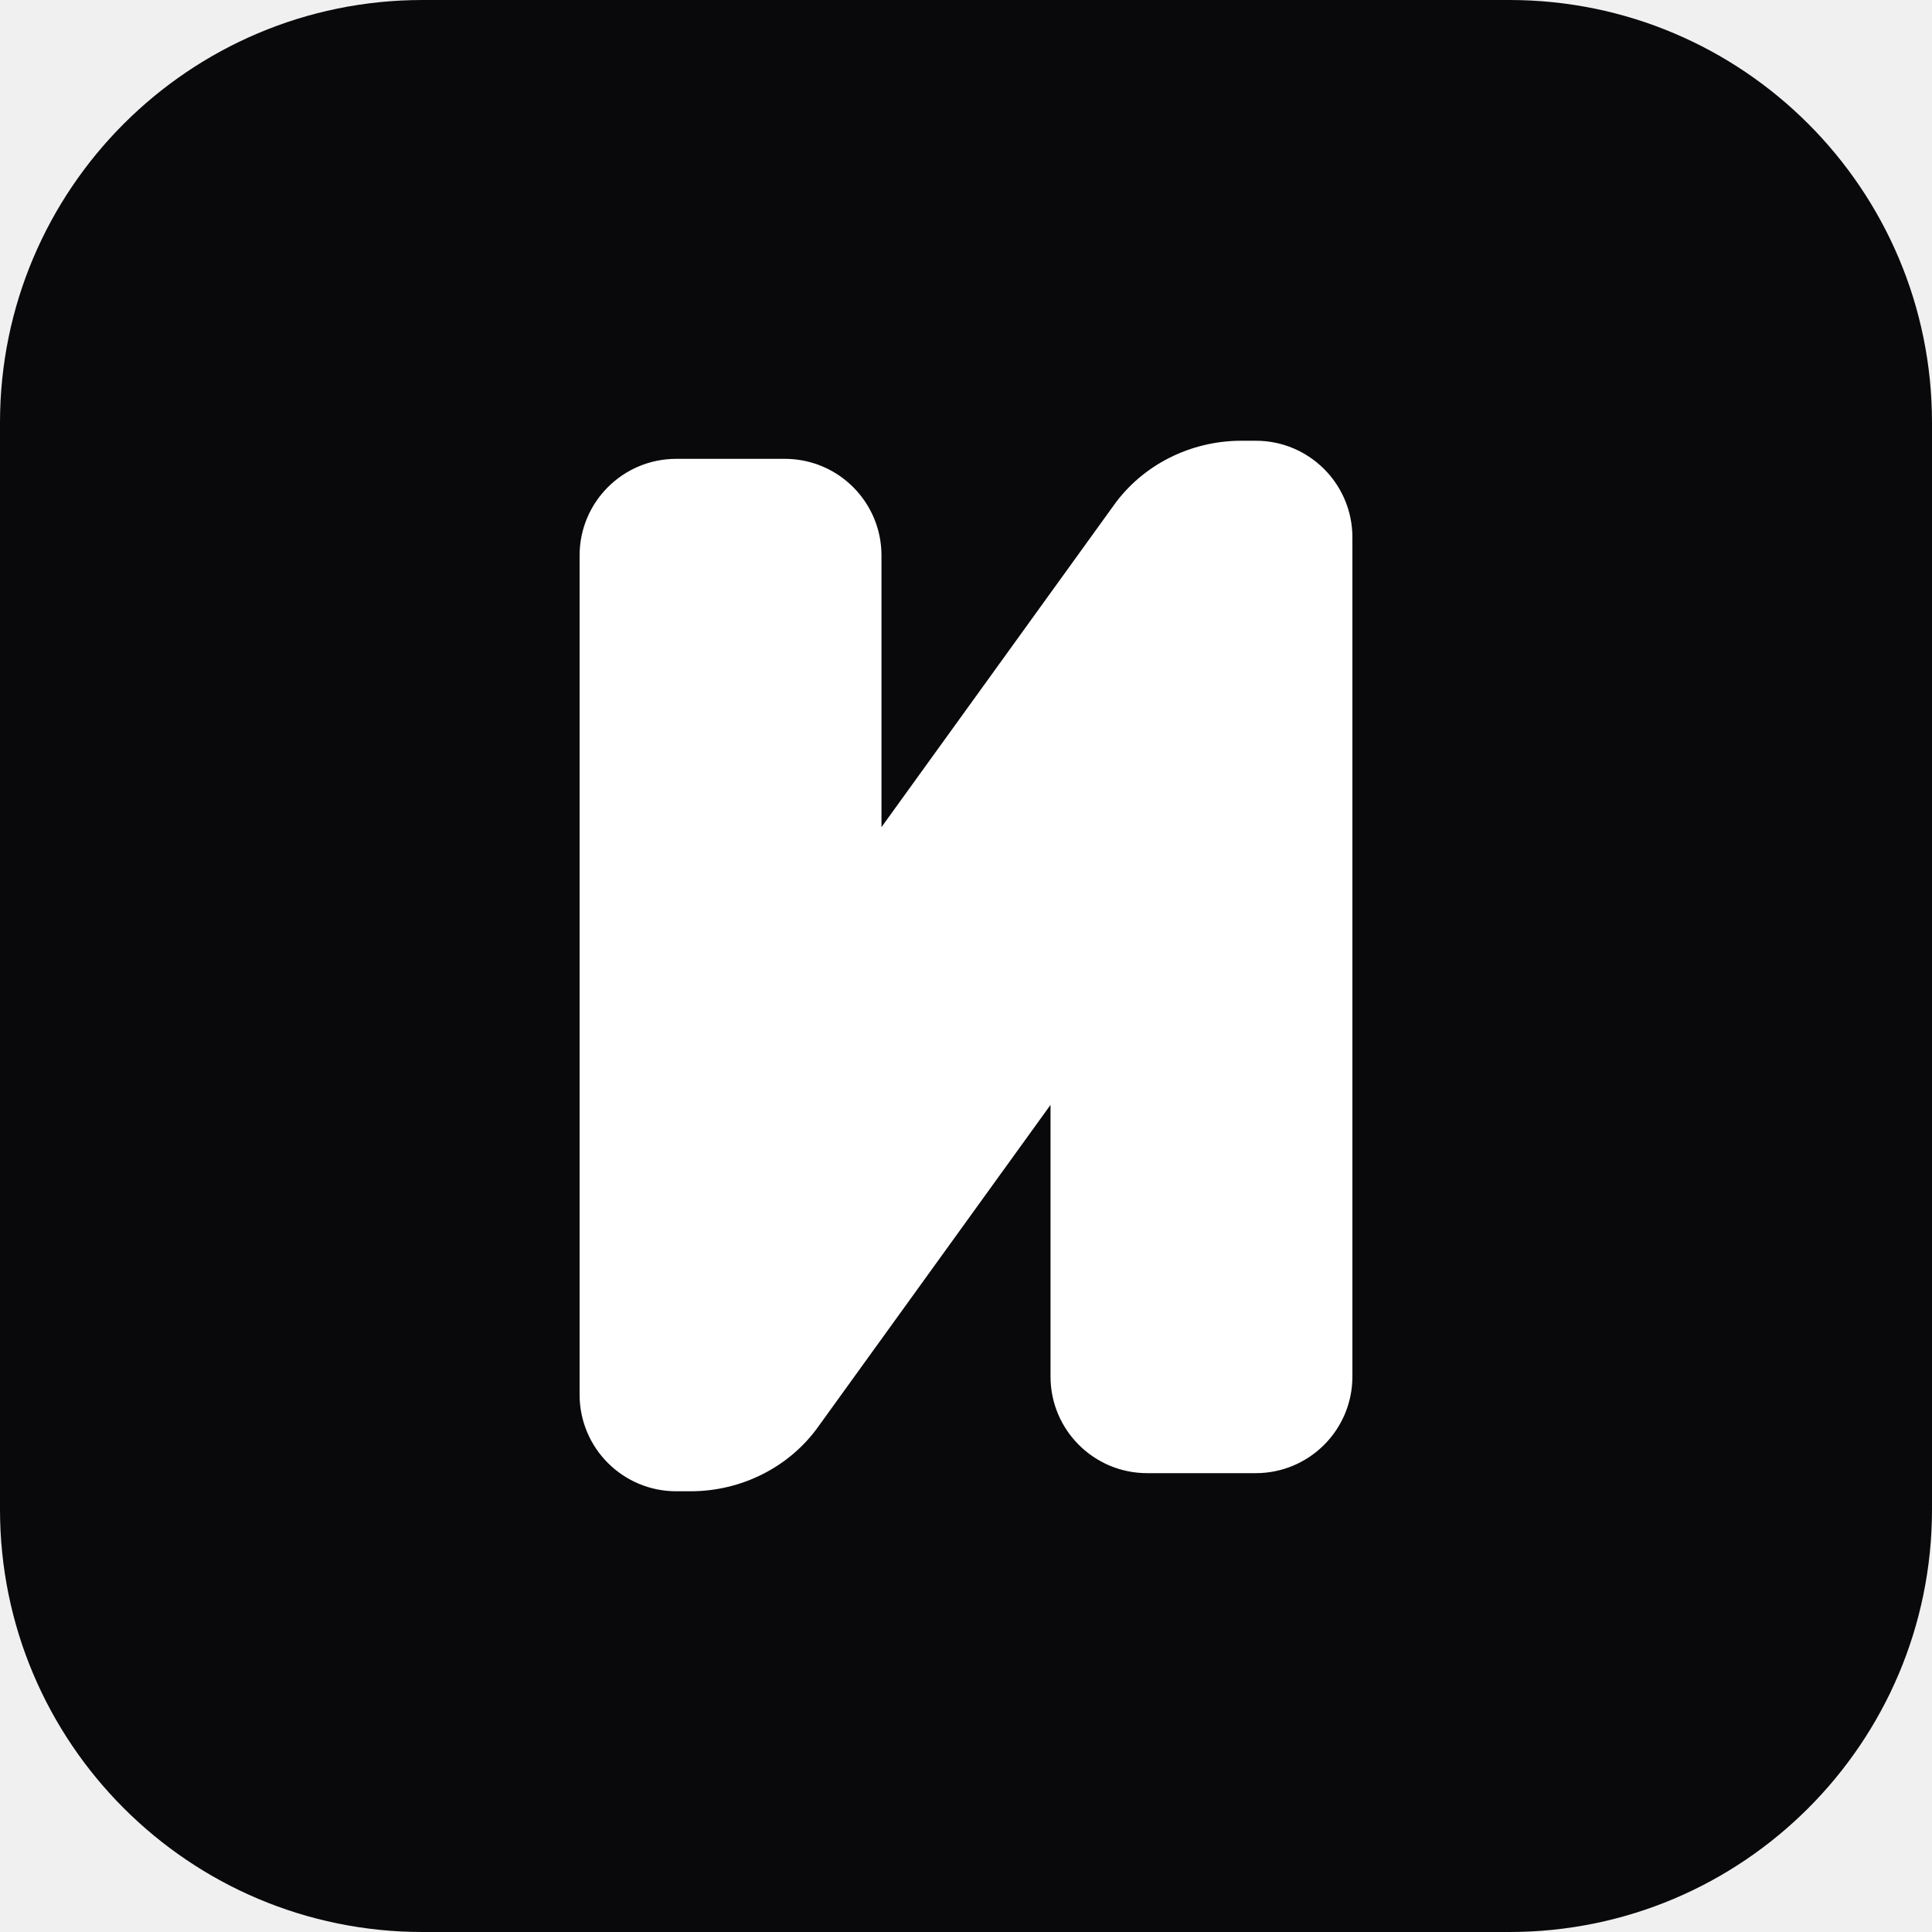
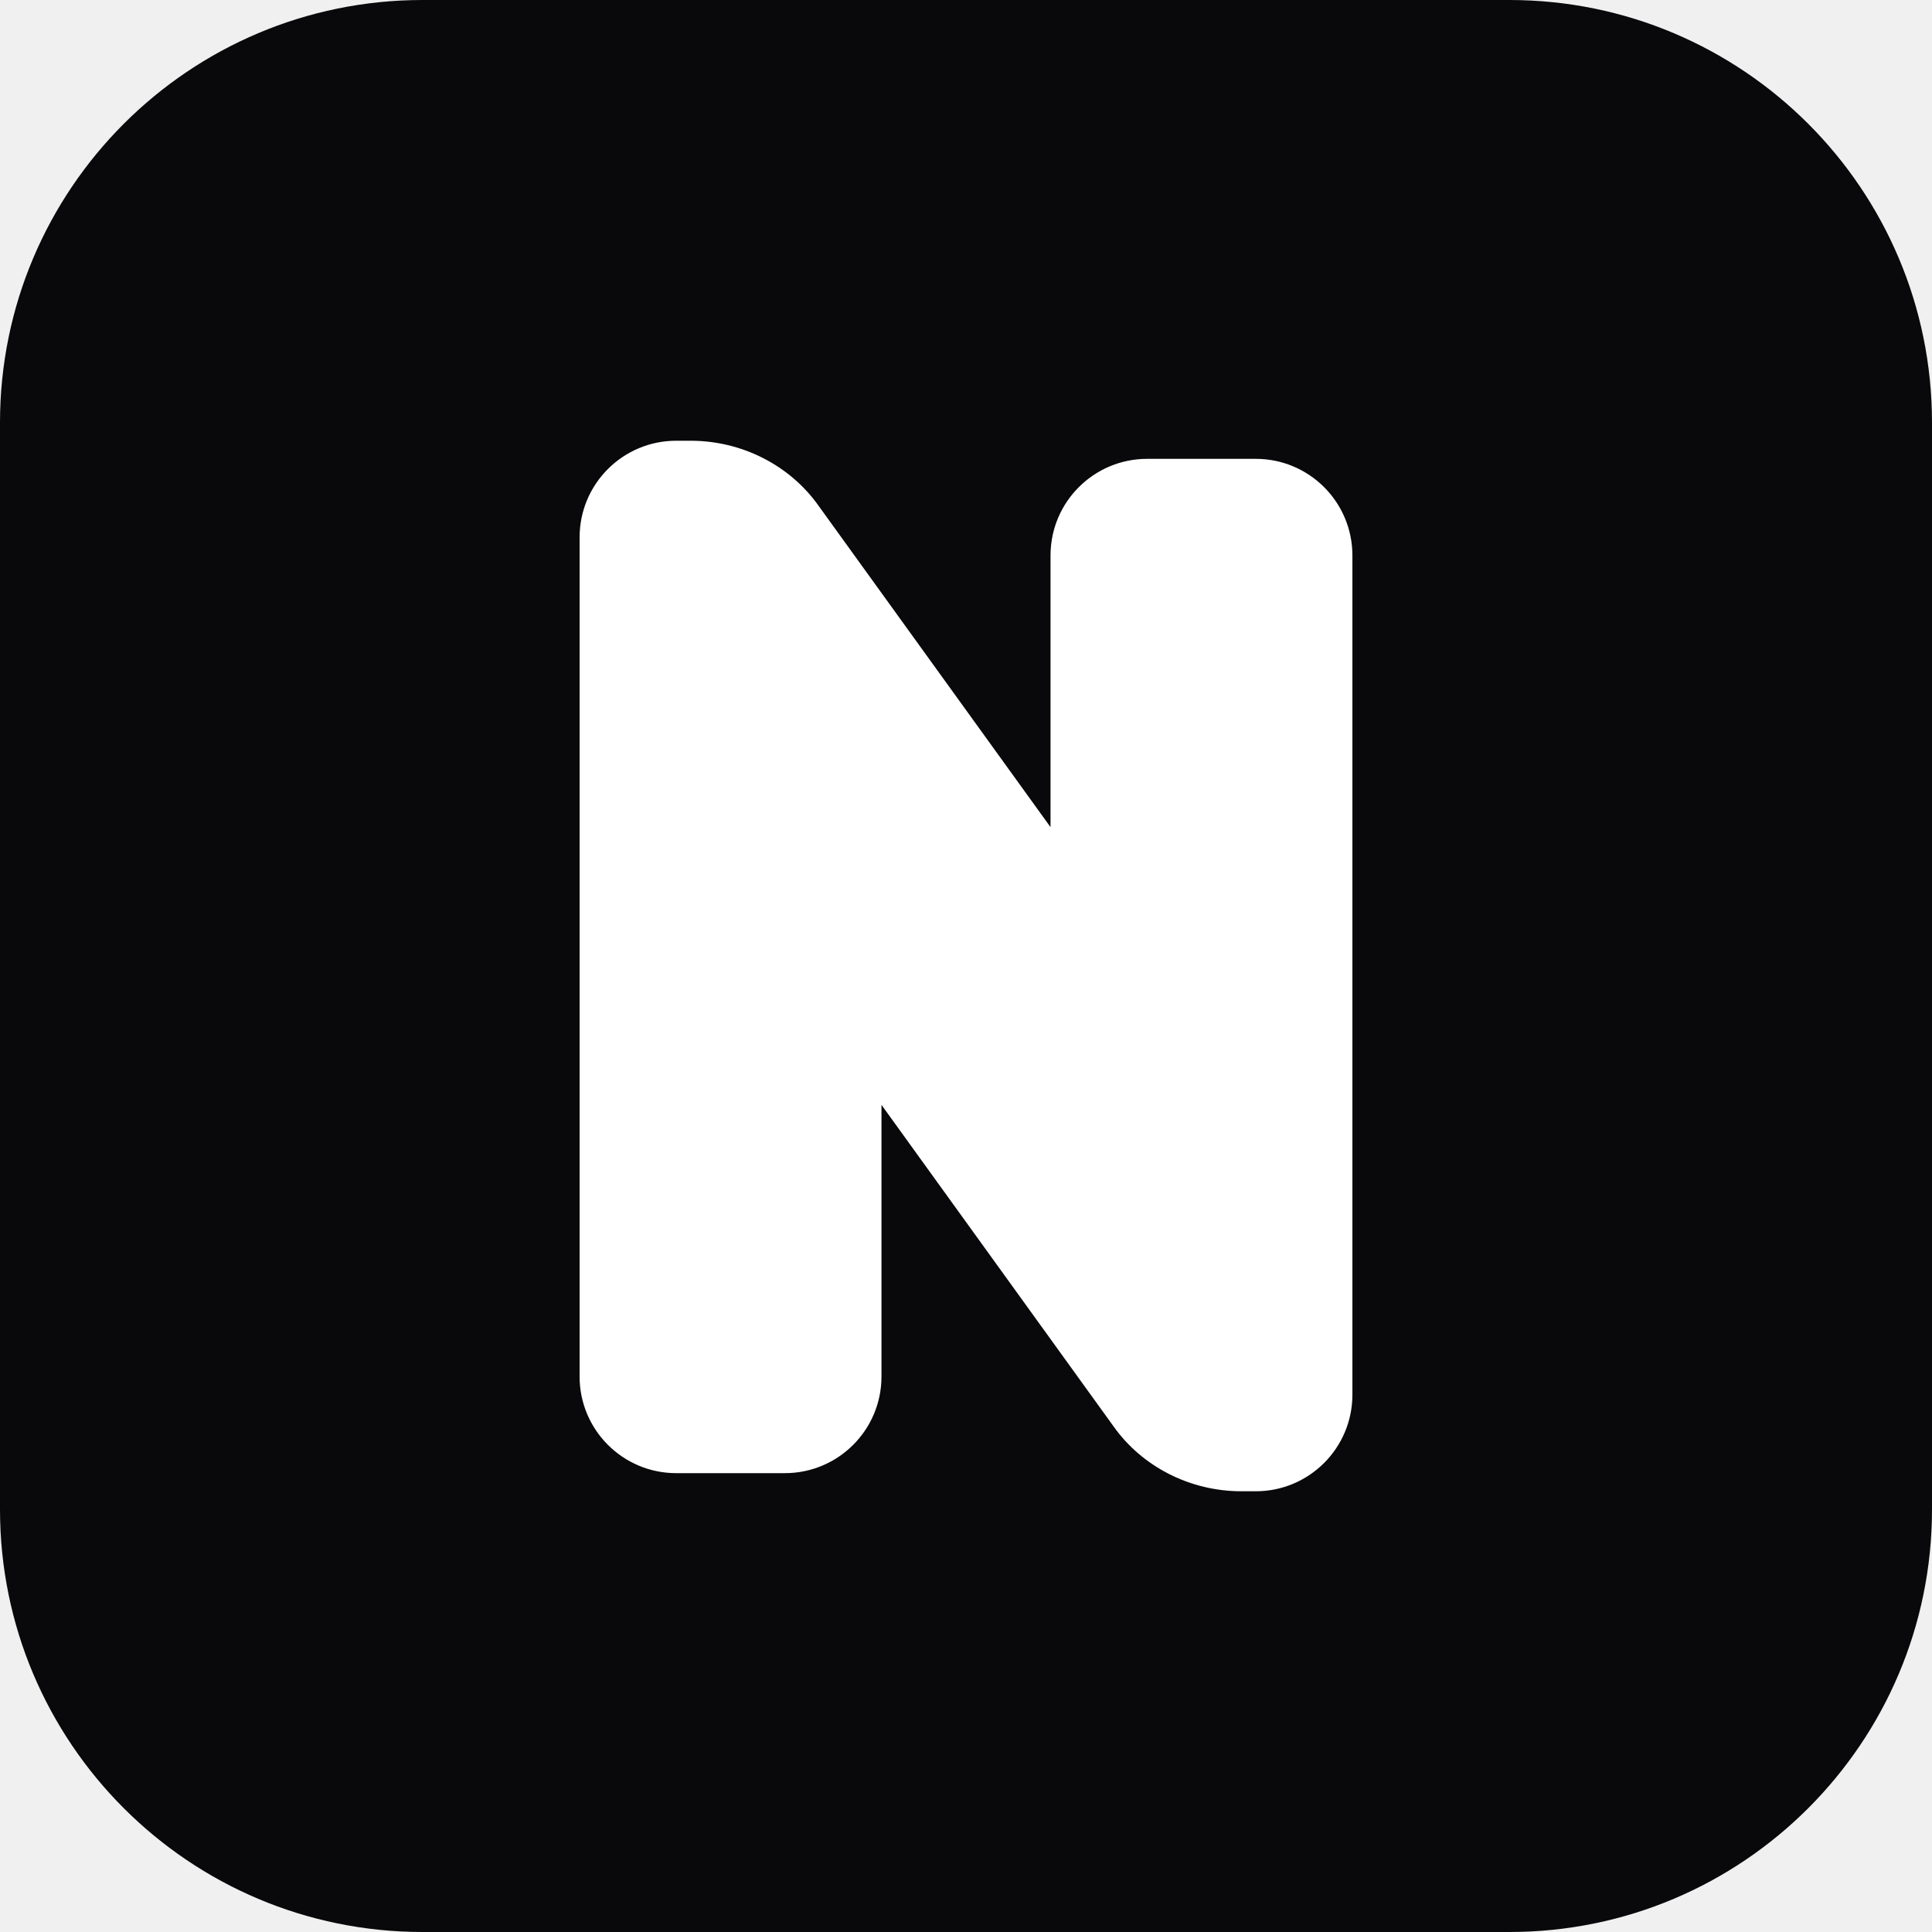
<svg xmlns="http://www.w3.org/2000/svg" viewBox="0 0 32 32" fill="none">
  <rect width="32" height="32" rx="7" fill="#09090B" />
  <g transform="translate(6, 6) scale(0.20)">
-     <path d="M18 16C18 11.582 21.582 8 26 8H35C39.418 8 43 11.582 43 16V38.5L62.2 11.9C64.6 8.5 68.6 6.5 72.8 6.5H74C78.418 6.5 82 10.082 82 14.5V84C82 88.418 78.418 92 74 92H65C60.582 92 57 88.418 57 84V61.5L37.8 88.1C35.4 91.5 31.4 93.5 27.2 93.5H26C21.582 93.5 18 89.918 18 85.5V16Z" fill="#FFFFFF" />
+     <path d="M82 16C82 11.582 78.418 8 74 8H65C60.582 8 57 11.582 57 16V38.5L37.8 11.9C35.4 8.5 31.4 6.5 27.2 6.5H26C21.582 6.5 18 10.082 18 14.5V84C18 88.418 21.582 92 26 92H35C39.418 92 43 88.418 43 84V61.5L62.2 88.1C64.6 91.5 68.6 93.5 72.8 93.5H74C78.418 93.5 82 89.918 82 85.5V16Z" fill="#FFFFFF" />
  </g>
</svg>
